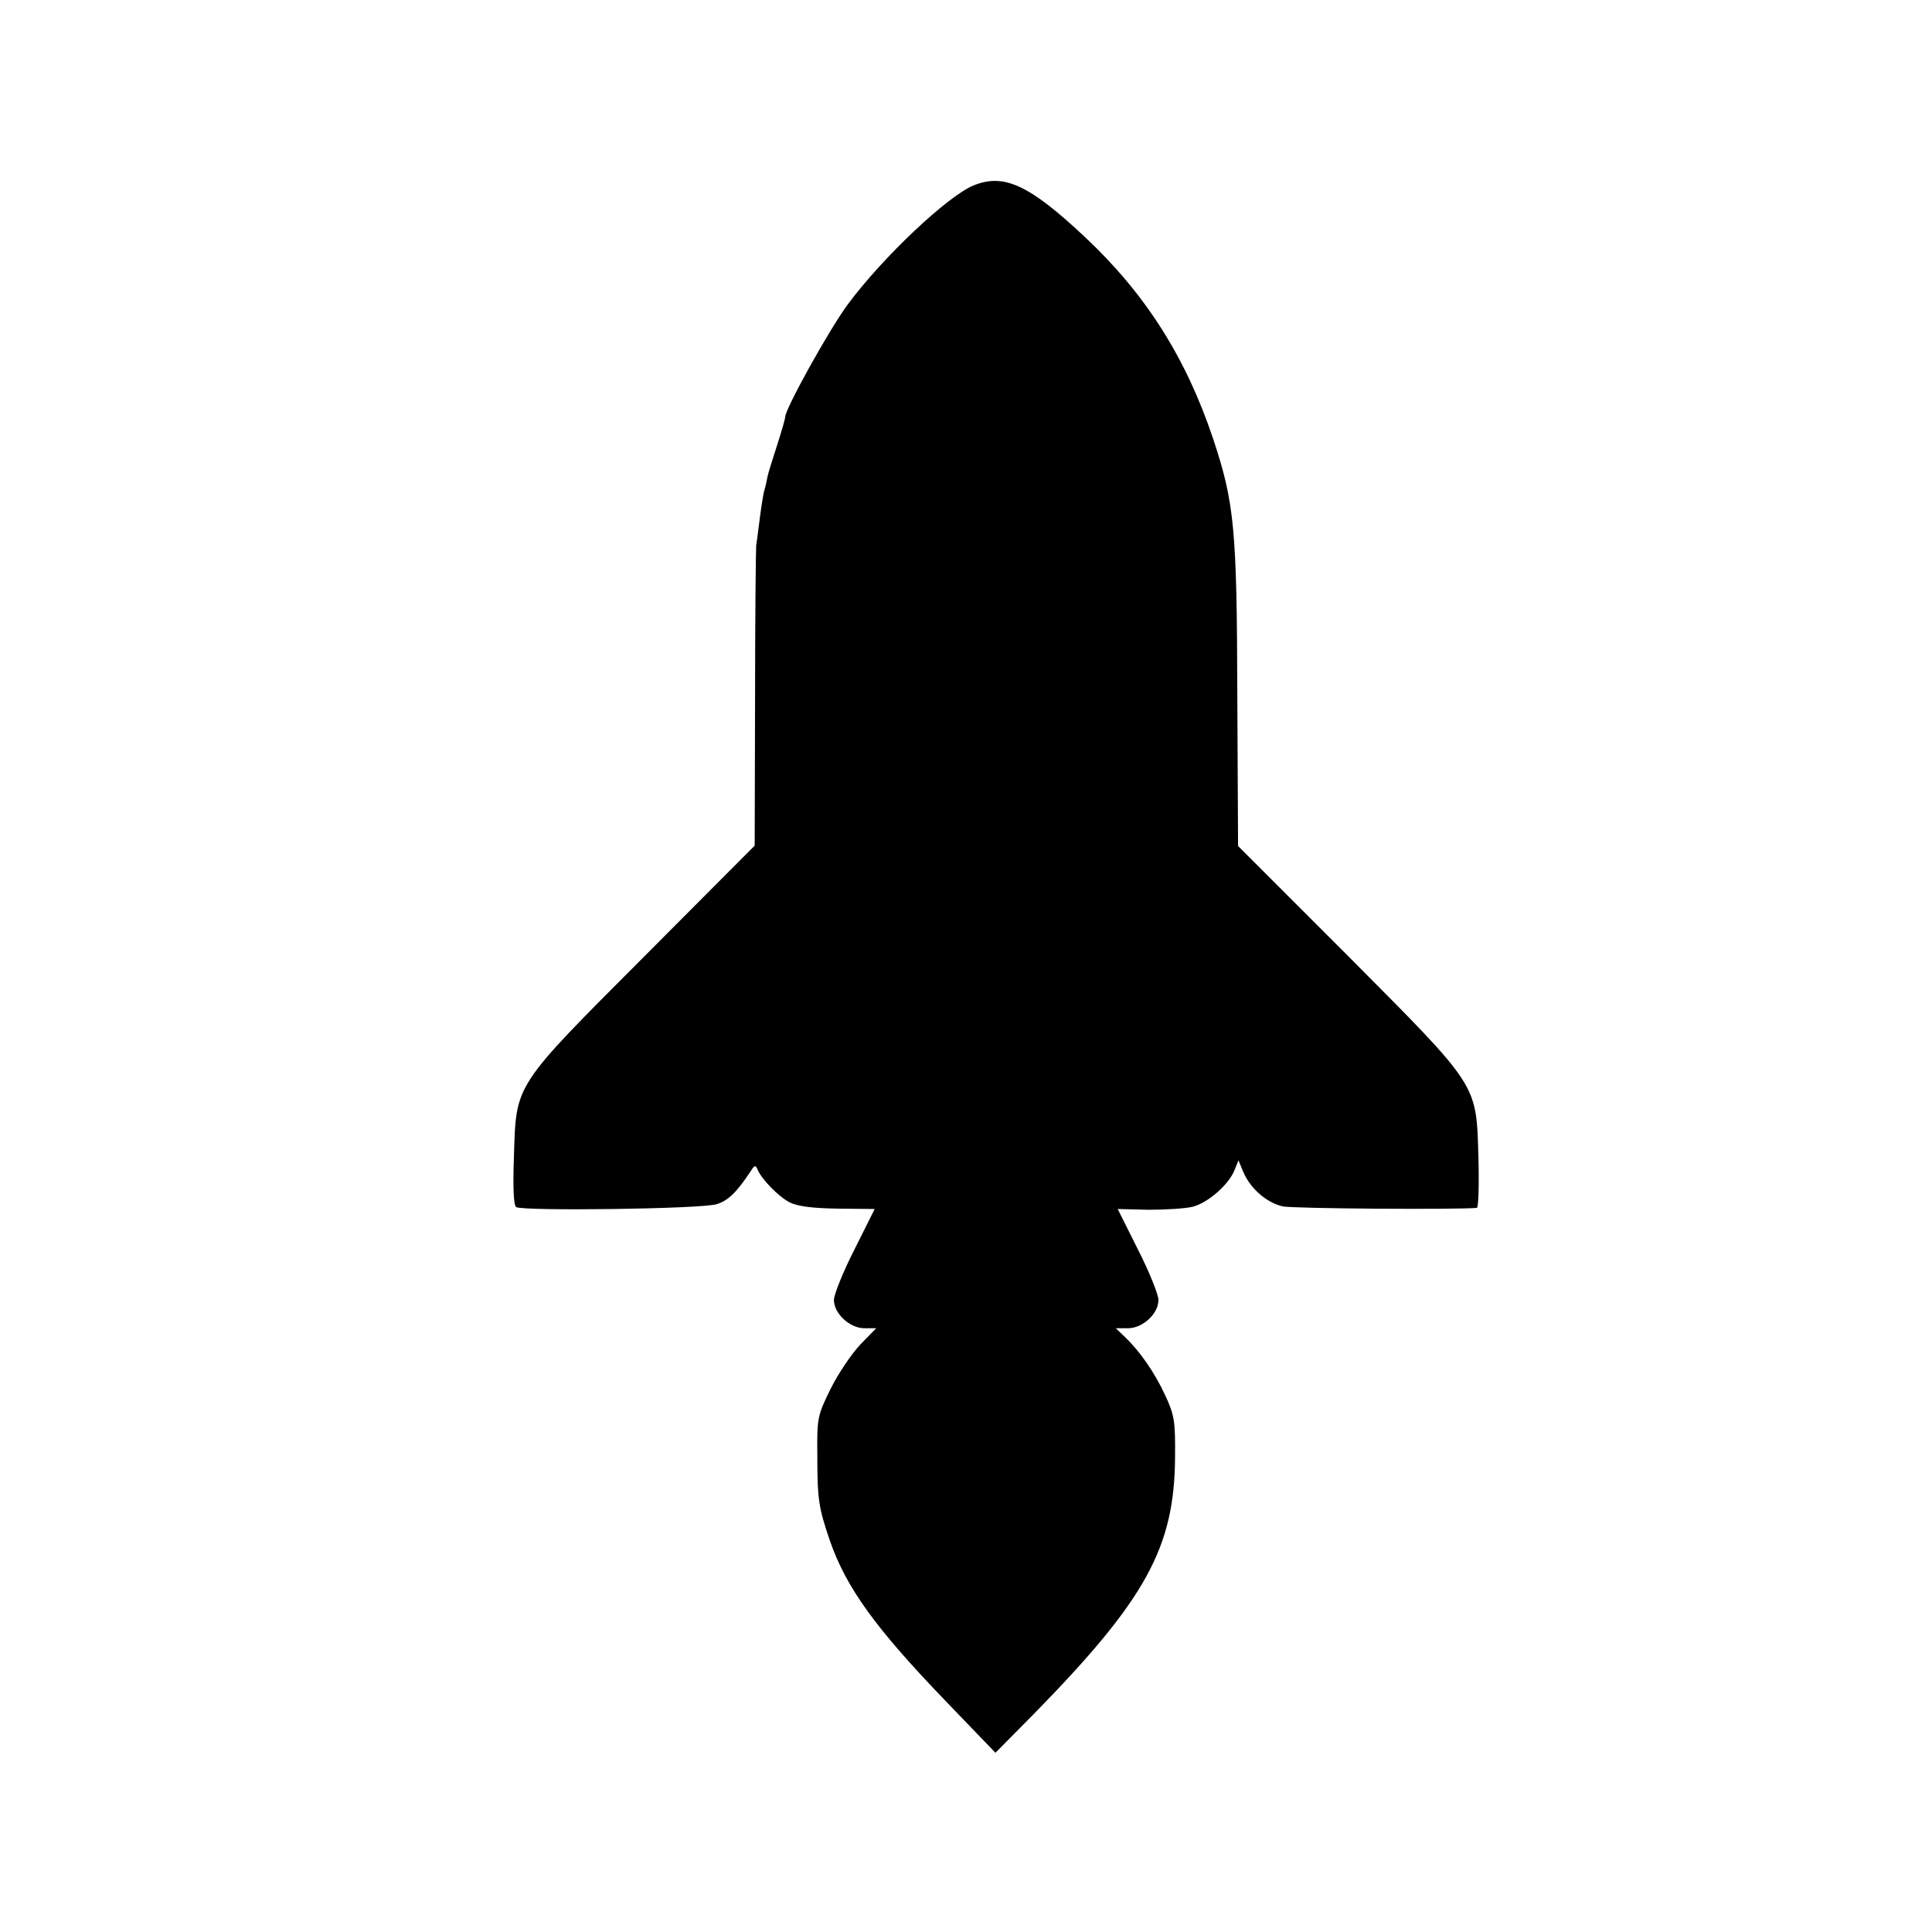
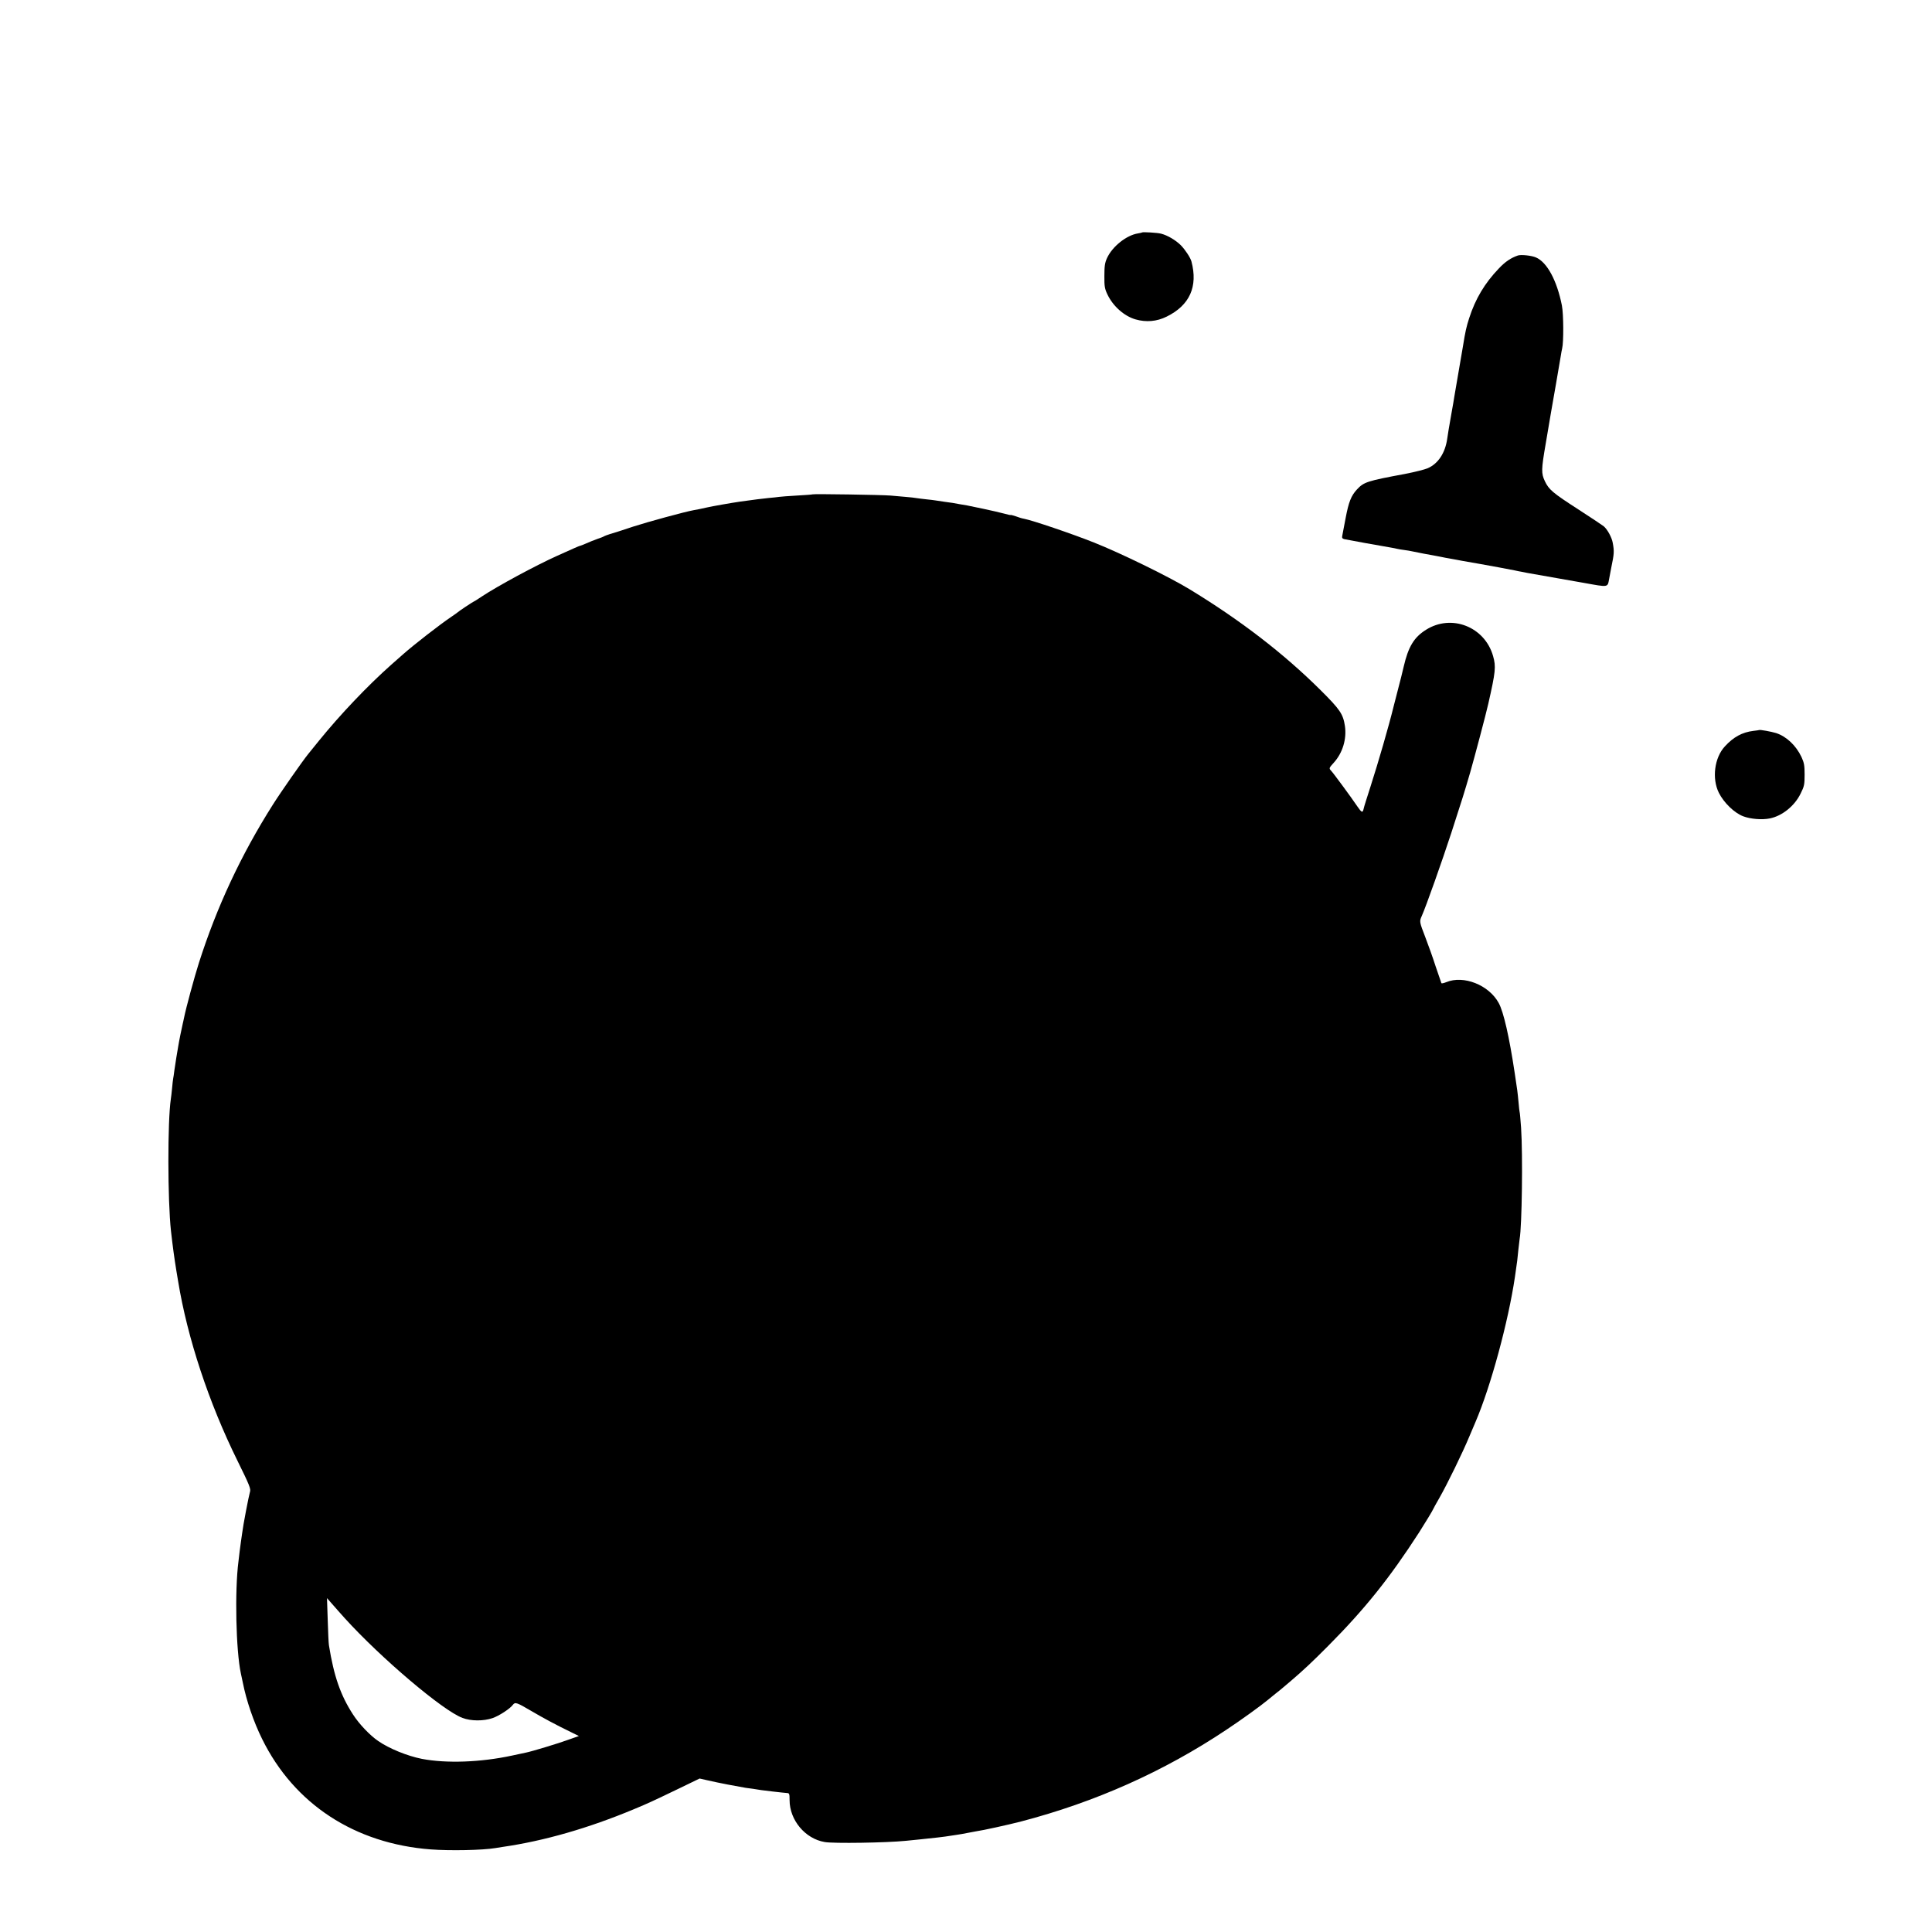
- <svg xmlns="http://www.w3.org/2000/svg" version="1.0" width="512pt" height="512pt" viewBox="0 0 512 512" preserveAspectRatio="xMidYMid meet">
-   <g transform="translate(0,512) scale(0.1,-0.1)" fill="#000000" stroke="none">
-     <path d="M2581 4629 c-68 -27 -240 -189 -333 -314 -49 -65 -169 -282 -167 -300 0 -3 -9 -36 -21 -73 -12 -37 -24 -75 -26 -85 -2 -10 -5 -26 -8 -35 -3 -9 -8 -42 -12 -72 -4 -30 -8 -64 -10 -75 -1 -11 -3 -195 -3 -408 l-1 -388 -291 -292 c-349 -350 -341 -337 -347 -531 -3 -81 -1 -131 6 -135 19 -11 495 -5 532 8 31 10 53 32 92 91 7 12 11 12 15 2 10 -26 56 -73 85 -88 21 -11 61 -16 128 -17 l98 -1 -54 -108 c-30 -59 -54 -119 -54 -133 0 -36 42 -75 81 -75 l31 0 -41 -42 c-23 -24 -59 -77 -79 -117 -36 -73 -37 -78 -36 -180 0 -116 4 -138 33 -223 43 -125 121 -233 310 -429 l129 -134 99 100 c300 306 376 444 377 685 1 93 -2 111 -26 162 -28 61 -68 118 -107 155 l-24 23 32 0 c39 0 81 38 81 75 0 14 -24 74 -54 133 l-54 108 81 -2 c44 0 97 3 118 8 41 11 96 59 111 98 l10 25 13 -31 c18 -43 61 -81 104 -91 27 -6 459 -9 515 -4 4 1 6 61 4 134 -6 197 3 183 -346 534 l-291 291 -2 399 c-1 444 -8 511 -64 680 -72 215 -179 384 -340 535 -147 138 -214 169 -294 137z" />
+ <svg xmlns="http://www.w3.org/2000/svg" version="1.0" width="1600pt" height="1600pt" viewBox="0 0 1600 1600" preserveAspectRatio="xMidYMid meet">
+   <g transform="translate(0,1600) scale(0.1,-0.1)" fill="#000000" stroke="none">
+     <path d="M9458 14075 c-2 -2 -17 -5 -34 -8 -95 -15 -212 -108 -256 -204 -18 -39 -22 -67 -22 -148 -1 -87 3 -107 26 -155 46 -96 138 -178 232 -205 87 -25 176 -18 258 23 191 94 260 249 205 457 -9 32 -51 96 -87 133 -43 43 -110 83 -165 97 -30 8 -151 15 -157 10z" />
+     <path d="M12570 13884 c-58 -20 -105 -52 -156 -106 -119 -124 -195 -252 -247 -413 -23 -71 -32 -111 -51 -230 -3 -16 -19 -111 -36 -210 -17 -99 -33 -193 -36 -210 -2 -16 -13 -79 -24 -140 -23 -129 -27 -157 -35 -210 -17 -118 -76 -206 -162 -243 -26 -11 -111 -32 -188 -47 -313 -58 -340 -67 -397 -128 -49 -53 -69 -105 -94 -237 -13 -69 -26 -135 -28 -147 -4 -17 1 -24 17 -28 20 -5 303 -56 387 -70 19 -3 42 -8 50 -10 8 -2 35 -7 60 -10 25 -3 52 -8 60 -10 8 -2 53 -11 100 -20 47 -8 108 -20 135 -25 28 -6 65 -13 84 -16 18 -3 43 -8 55 -10 23 -5 30 -6 196 -35 107 -19 214 -39 285 -53 17 -4 41 -9 55 -11 14 -3 36 -7 50 -10 47 -8 315 -55 460 -81 218 -39 202 -41 217 36 7 36 15 76 17 90 24 116 25 133 12 205 -8 45 -45 112 -75 137 -11 9 -105 71 -208 138 -214 138 -246 165 -279 235 -31 65 -30 97 7 311 31 185 36 212 43 254 10 53 76 437 82 474 3 21 8 48 11 60 13 52 12 284 -2 356 -41 206 -122 358 -215 398 -36 16 -124 25 -150 16z" />
+     <path d="M6729 11906 c-2 -2 -61 -6 -130 -10 -70 -4 -136 -9 -148 -11 -12 -2 -49 -6 -84 -9 -53 -5 -120 -14 -237 -30 -76 -11 -228 -38 -268 -47 -64 -14 -82 -18 -117 -24 -73 -13 -384 -98 -501 -136 -71 -24 -131 -43 -134 -44 -27 -7 -97 -30 -105 -35 -5 -4 -32 -15 -60 -24 -27 -10 -69 -26 -92 -37 -24 -10 -45 -19 -48 -19 -4 0 -25 -9 -48 -19 -23 -10 -88 -39 -143 -64 -180 -81 -496 -252 -624 -337 -30 -20 -59 -39 -65 -41 -12 -5 -128 -82 -135 -90 -3 -3 -27 -20 -55 -39 -92 -62 -307 -229 -394 -306 -20 -18 -65 -58 -101 -89 -197 -175 -424 -414 -599 -630 -40 -49 -80 -99 -89 -110 -47 -58 -227 -315 -293 -420 -263 -415 -464 -846 -612 -1310 -36 -112 -108 -378 -122 -450 -5 -22 -9 -44 -11 -50 -8 -33 -33 -156 -38 -190 -4 -22 -11 -65 -16 -95 -5 -30 -12 -77 -16 -105 -3 -27 -8 -58 -10 -68 -2 -10 -6 -46 -9 -80 -3 -34 -8 -73 -10 -87 -28 -182 -27 -842 1 -1095 15 -133 28 -227 44 -325 5 -30 12 -71 15 -90 77 -471 254 -1006 491 -1486 101 -205 113 -235 104 -260 -10 -33 -57 -276 -65 -344 -3 -25 -8 -56 -10 -70 -2 -14 -6 -47 -10 -75 -3 -27 -8 -66 -10 -85 -32 -244 -21 -742 20 -930 3 -14 10 -47 16 -75 29 -147 89 -324 160 -467 265 -538 766 -866 1396 -914 158 -12 428 -7 535 11 12 2 41 6 63 10 340 49 709 155 1085 312 120 50 152 65 360 165 l184 89 66 -15 c90 -21 254 -52 315 -62 11 -1 38 -5 60 -8 22 -4 54 -8 70 -11 17 -2 57 -7 90 -11 33 -4 69 -8 80 -9 11 -1 30 -3 42 -4 20 -1 22 -6 22 -59 0 -165 129 -320 291 -347 73 -13 512 -6 670 10 25 3 74 7 110 11 112 11 223 24 255 30 10 2 37 6 60 9 22 3 60 10 85 15 25 5 59 11 75 14 52 7 266 54 370 81 616 161 1181 413 1700 759 124 82 287 200 341 245 17 14 46 38 65 53 34 26 43 34 128 106 104 89 175 155 311 292 304 306 509 562 753 940 46 72 117 189 117 194 0 2 23 43 51 92 63 110 193 376 248 509 23 55 46 109 51 120 126 294 271 829 326 1200 20 137 21 145 29 230 4 39 9 77 10 85 19 104 27 692 12 920 -5 68 -10 127 -12 130 -1 3 -6 39 -9 80 -8 84 -10 103 -32 245 -45 299 -92 505 -132 578 -81 150 -292 233 -435 173 -20 -8 -38 -12 -40 -8 -2 4 -23 66 -47 137 -23 72 -62 181 -86 243 -49 127 -50 131 -30 175 35 78 169 456 246 692 91 281 105 325 156 500 36 126 131 484 149 565 61 268 65 310 40 397 -69 243 -345 351 -556 217 -99 -62 -146 -140 -184 -304 -15 -63 -31 -128 -36 -145 -4 -16 -25 -95 -45 -175 -45 -183 -129 -471 -195 -677 -28 -87 -54 -168 -56 -181 -8 -36 -16 -33 -53 21 -46 69 -200 278 -217 295 -18 19 -17 22 24 67 72 80 107 195 91 303 -15 99 -41 137 -202 297 -307 305 -665 580 -1086 836 -175 106 -573 300 -790 386 -183 73 -514 185 -580 197 -14 2 -44 11 -67 20 -24 8 -43 13 -43 11 0 -2 -24 3 -52 11 -29 8 -107 26 -173 40 -153 32 -142 30 -200 39 -27 5 -52 9 -55 10 -3 1 -32 5 -65 9 -33 5 -69 10 -80 12 -11 2 -45 6 -75 9 -30 3 -66 8 -80 10 -14 3 -54 7 -90 10 -36 3 -92 8 -125 11 -69 6 -640 15 -646 10z m-3875 -9306 c299 -330 815 -768 976 -827 71 -27 174 -27 248 -2 56 19 147 79 170 111 18 24 32 19 151 -51 95 -56 206 -116 330 -176 l65 -32 -88 -31 c-81 -30 -300 -96 -349 -106 -12 -3 -65 -14 -117 -25 -260 -56 -544 -66 -747 -27 -120 24 -268 84 -360 147 -70 48 -158 140 -210 221 -103 159 -158 317 -199 573 -3 17 -7 111 -10 210 l-6 180 44 -50 c23 -27 70 -79 102 -115z" />
+     <path d="M14568 9954 c-2 -1 -23 -4 -48 -7 -91 -11 -164 -50 -236 -129 -86 -93 -108 -266 -49 -384 42 -83 128 -166 201 -194 60 -23 156 -31 220 -18 102 20 206 103 256 206 30 60 33 75 33 157 0 76 -4 98 -26 146 -45 95 -124 170 -210 198 -38 12 -137 30 -141 25z" />
  </g>
</svg>
